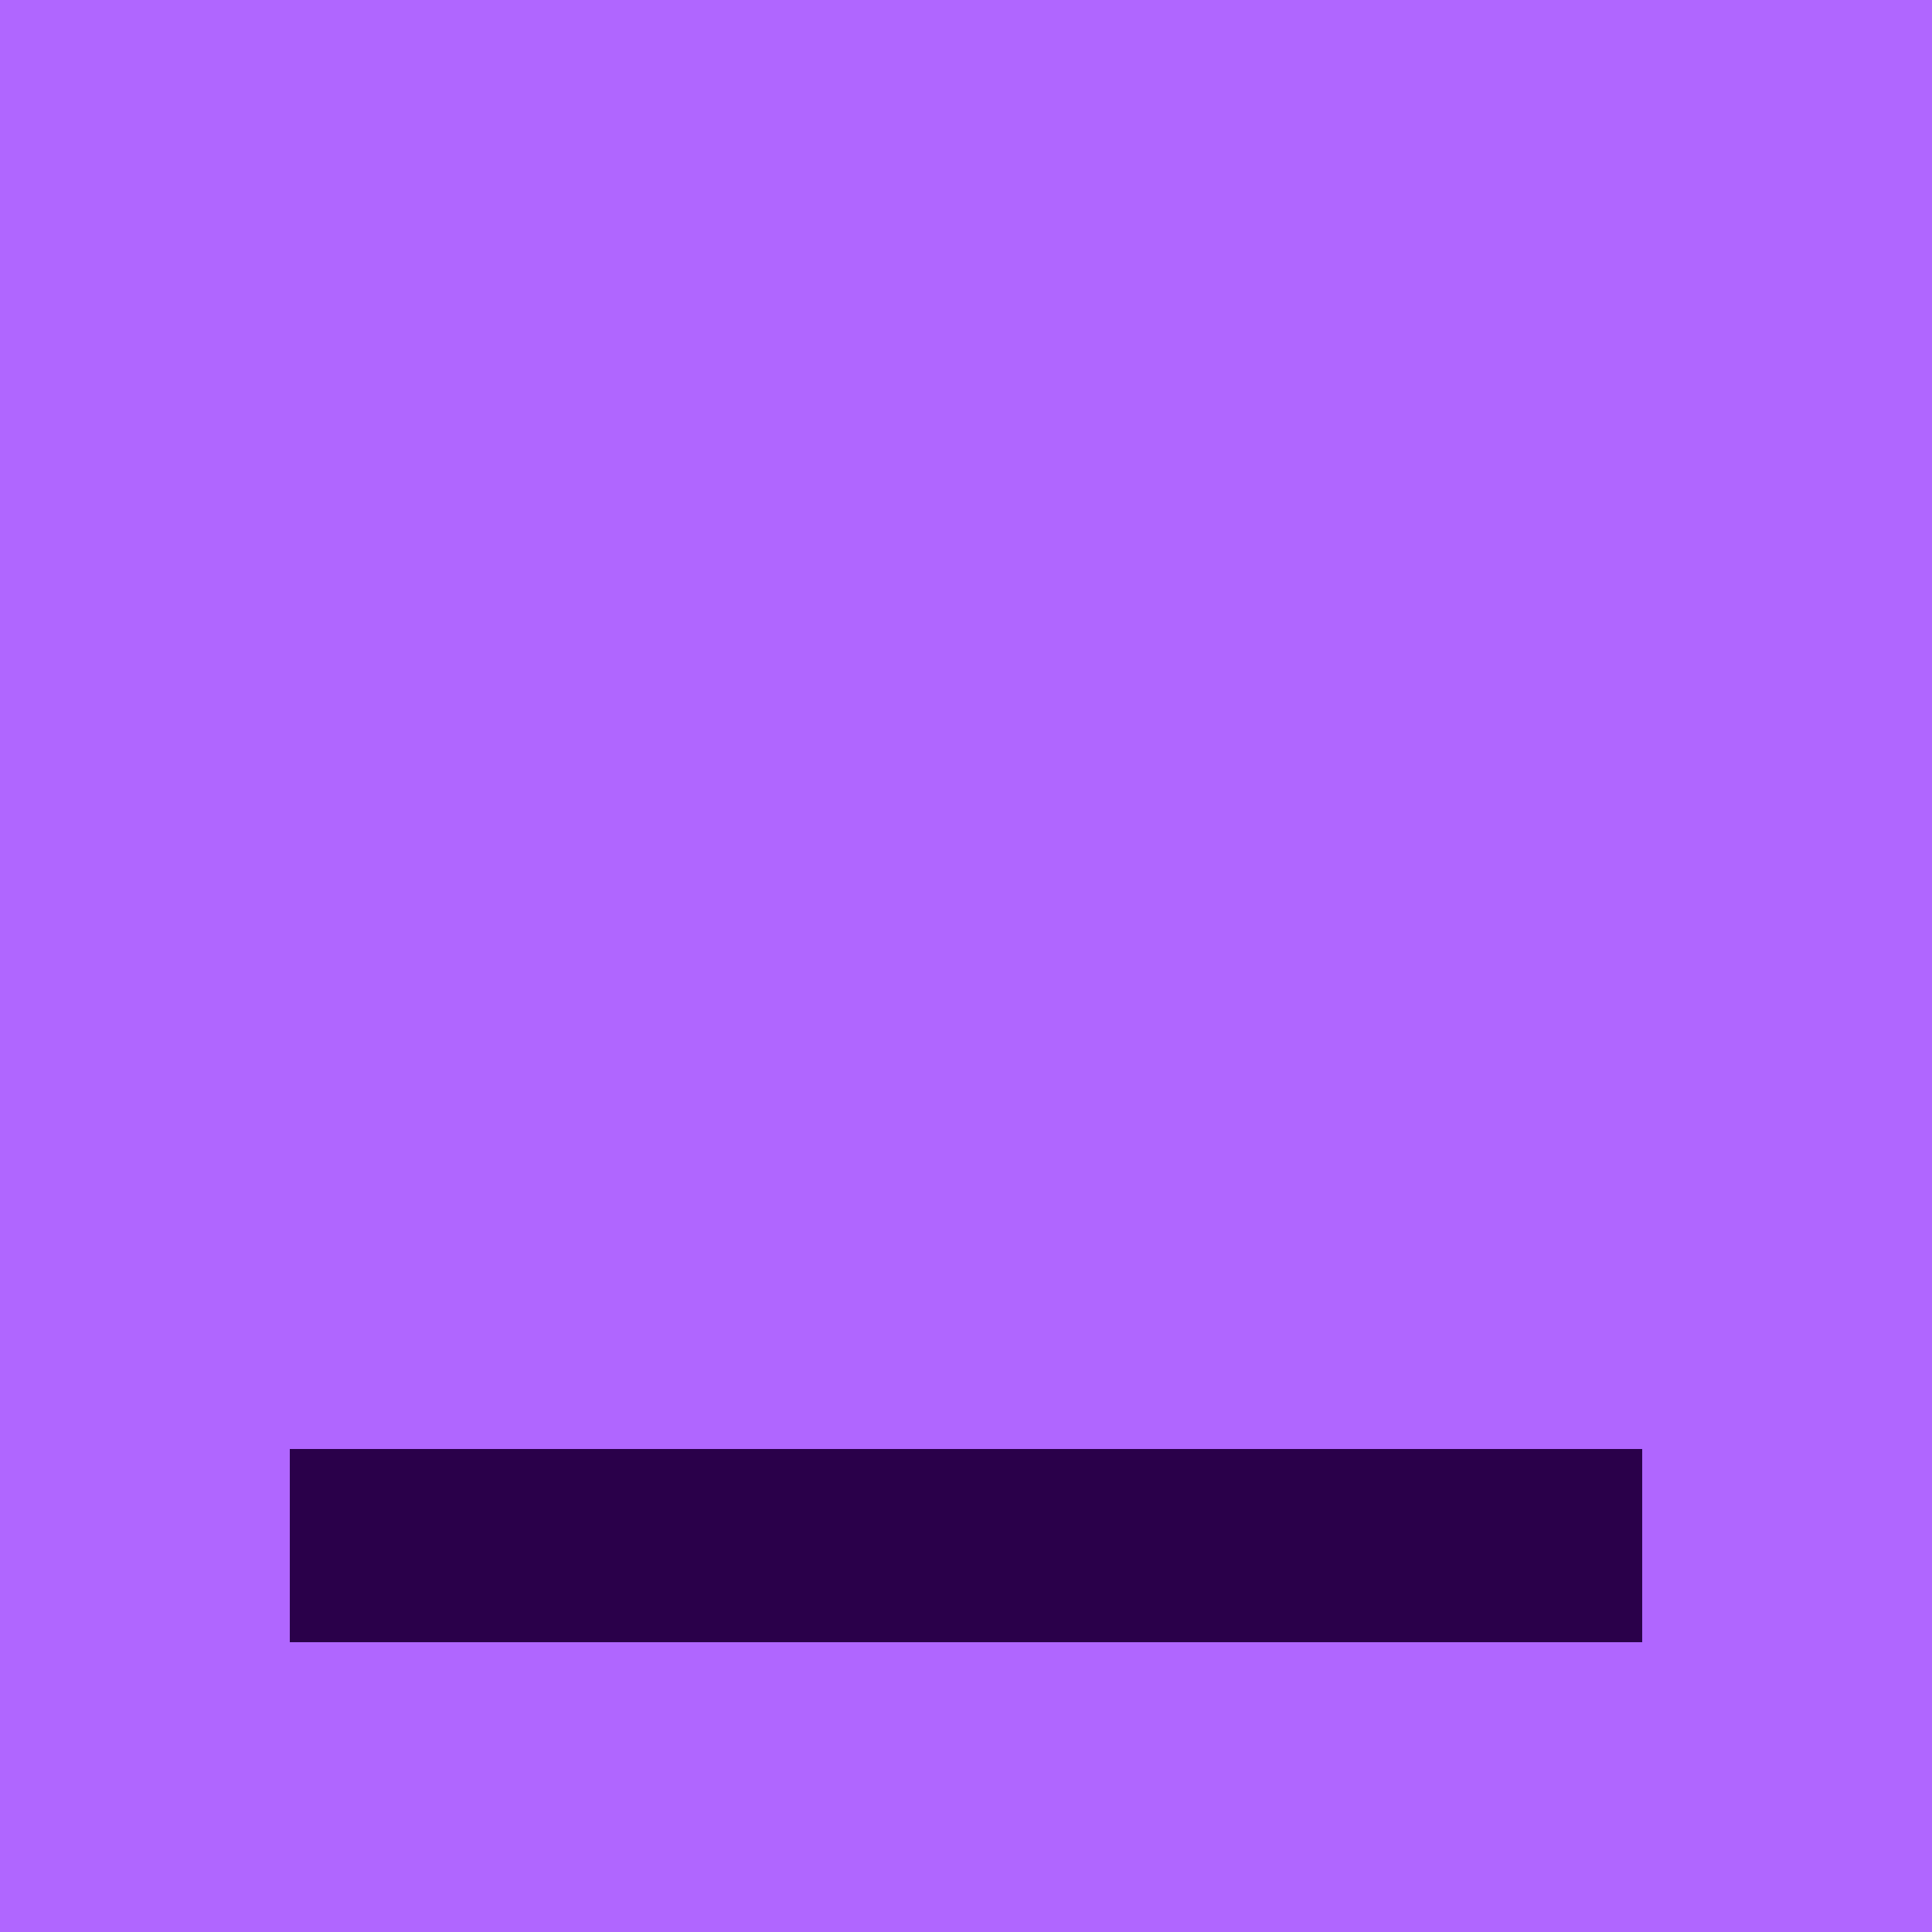
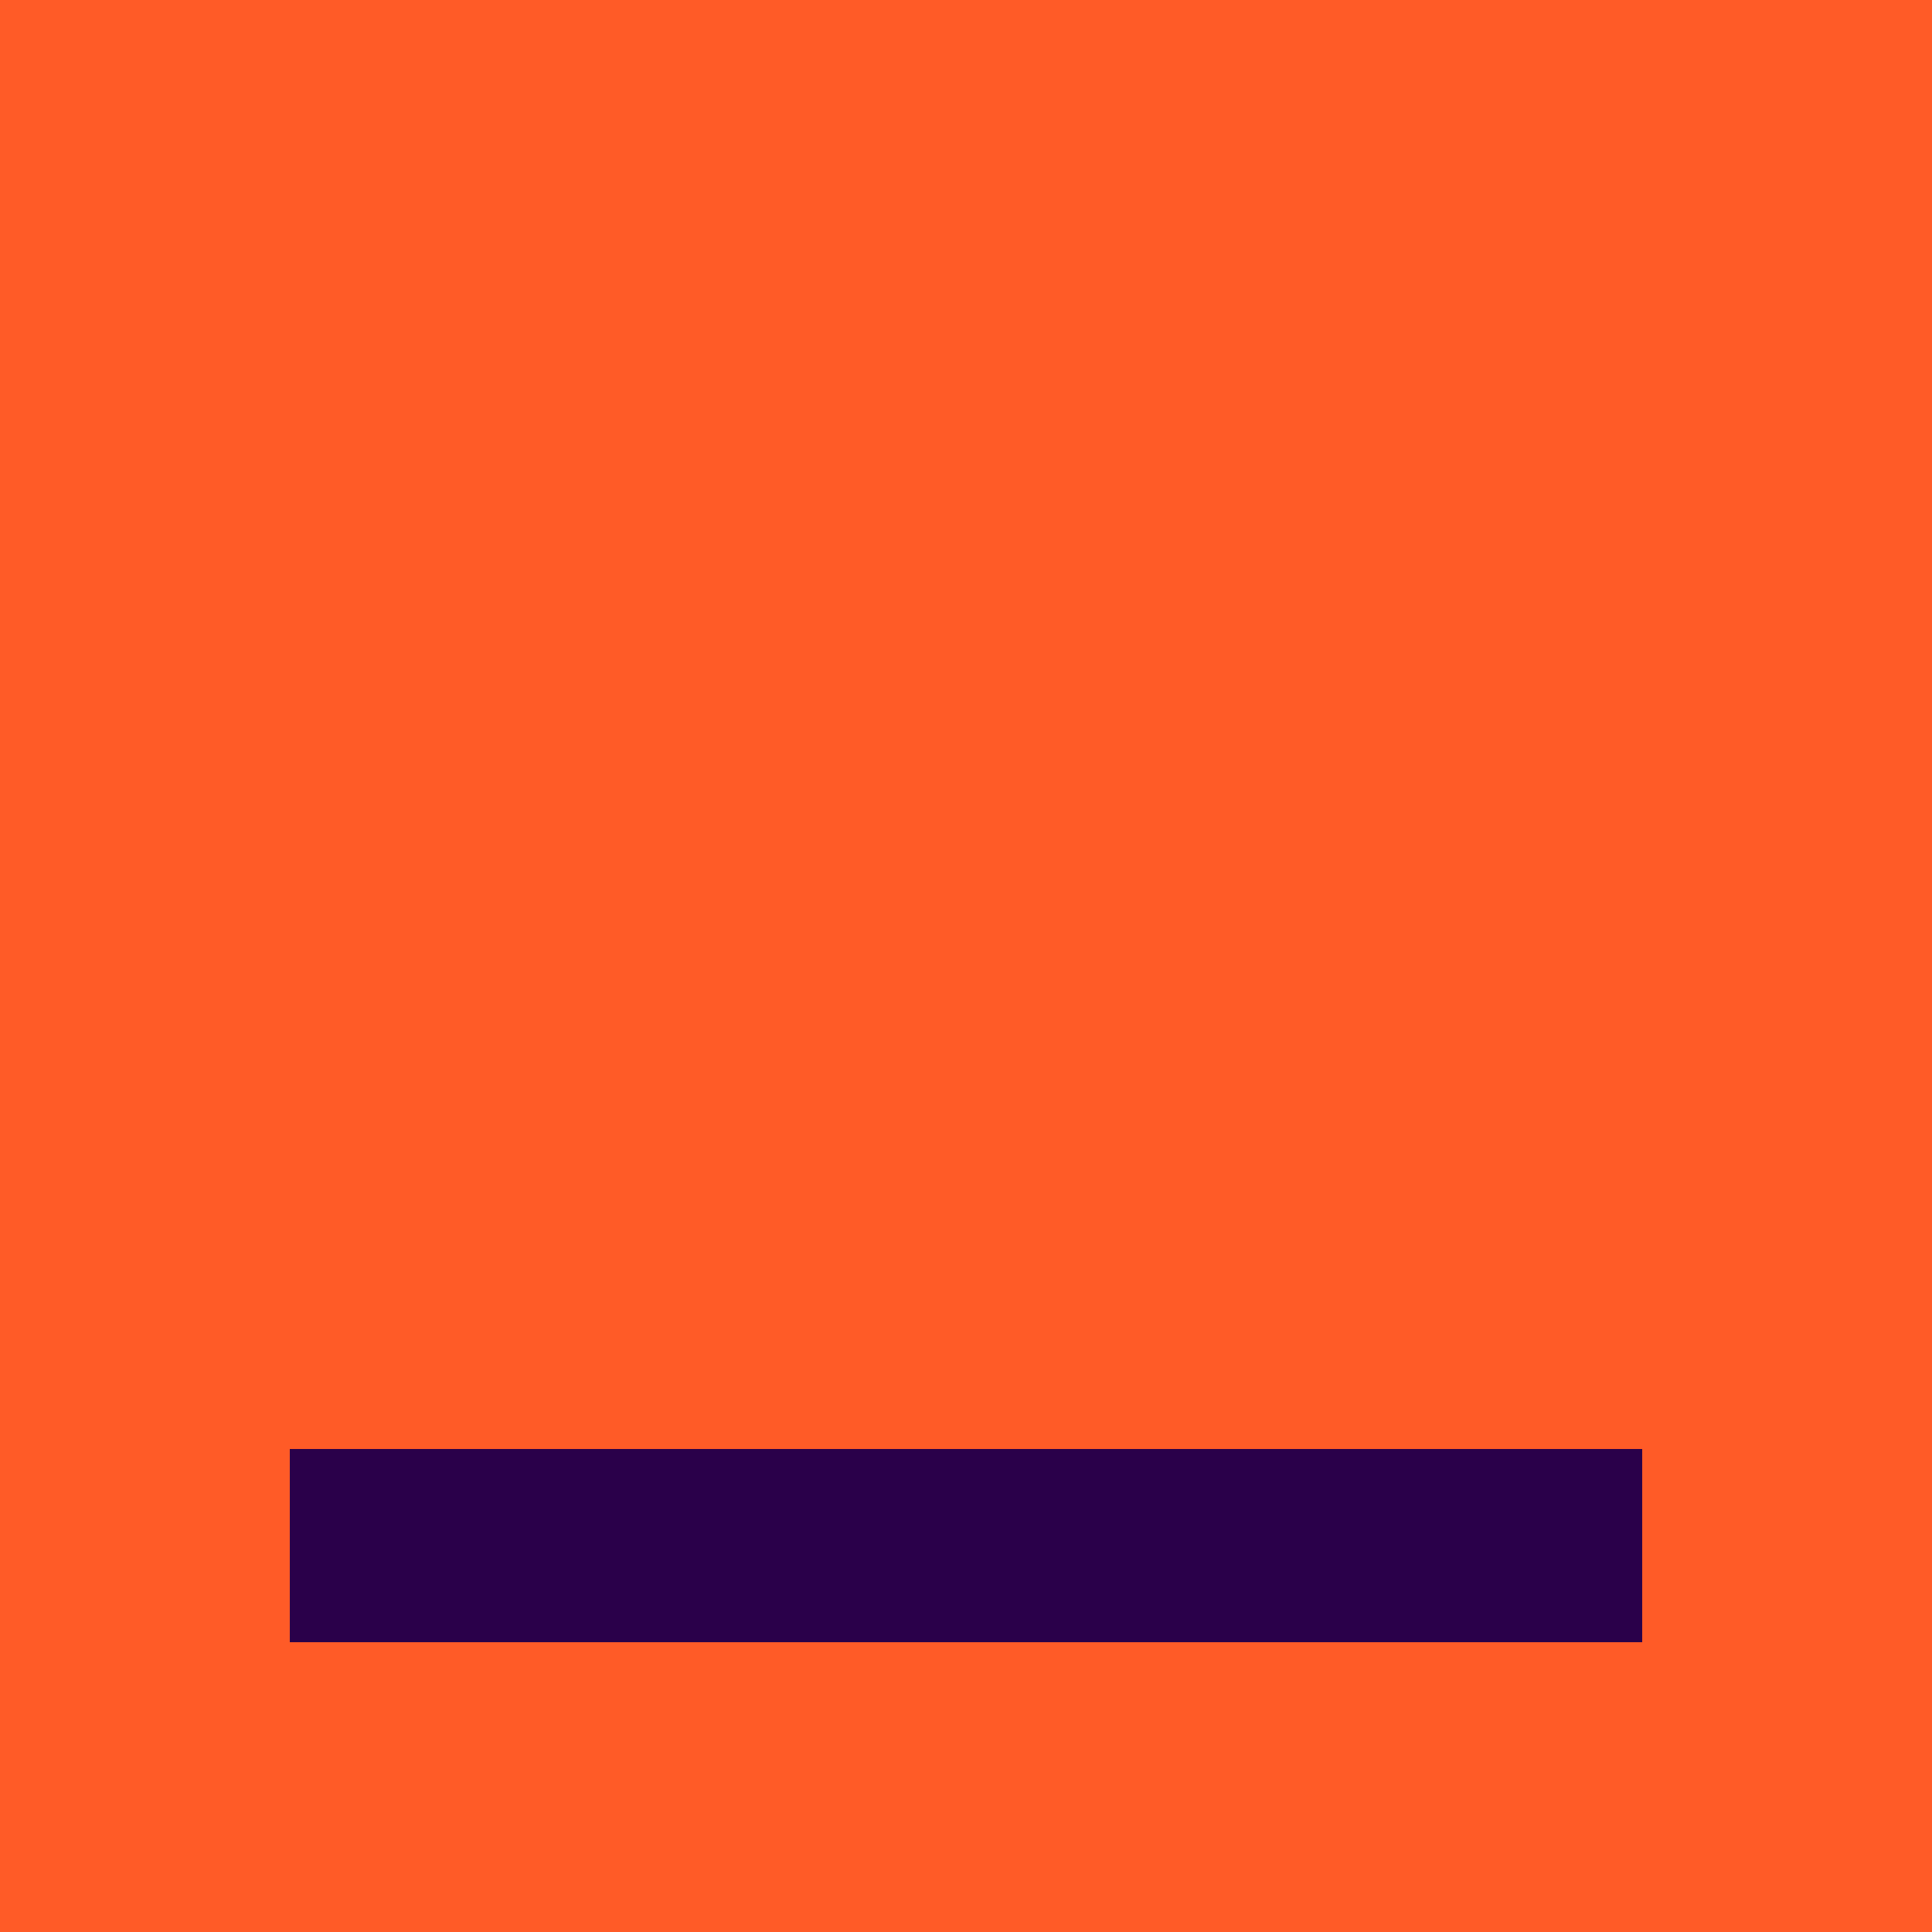
<svg xmlns="http://www.w3.org/2000/svg" width="20" height="20" viewBox="0 0 20 20" fill="none">
-   <rect width="20" height="20" fill="#b066ff" />
+   <rect width="20" height="20" fill="#FF5B27" />
  <rect x="3" y="15" width="14" height="2" fill="#2a004a" />
</svg>
